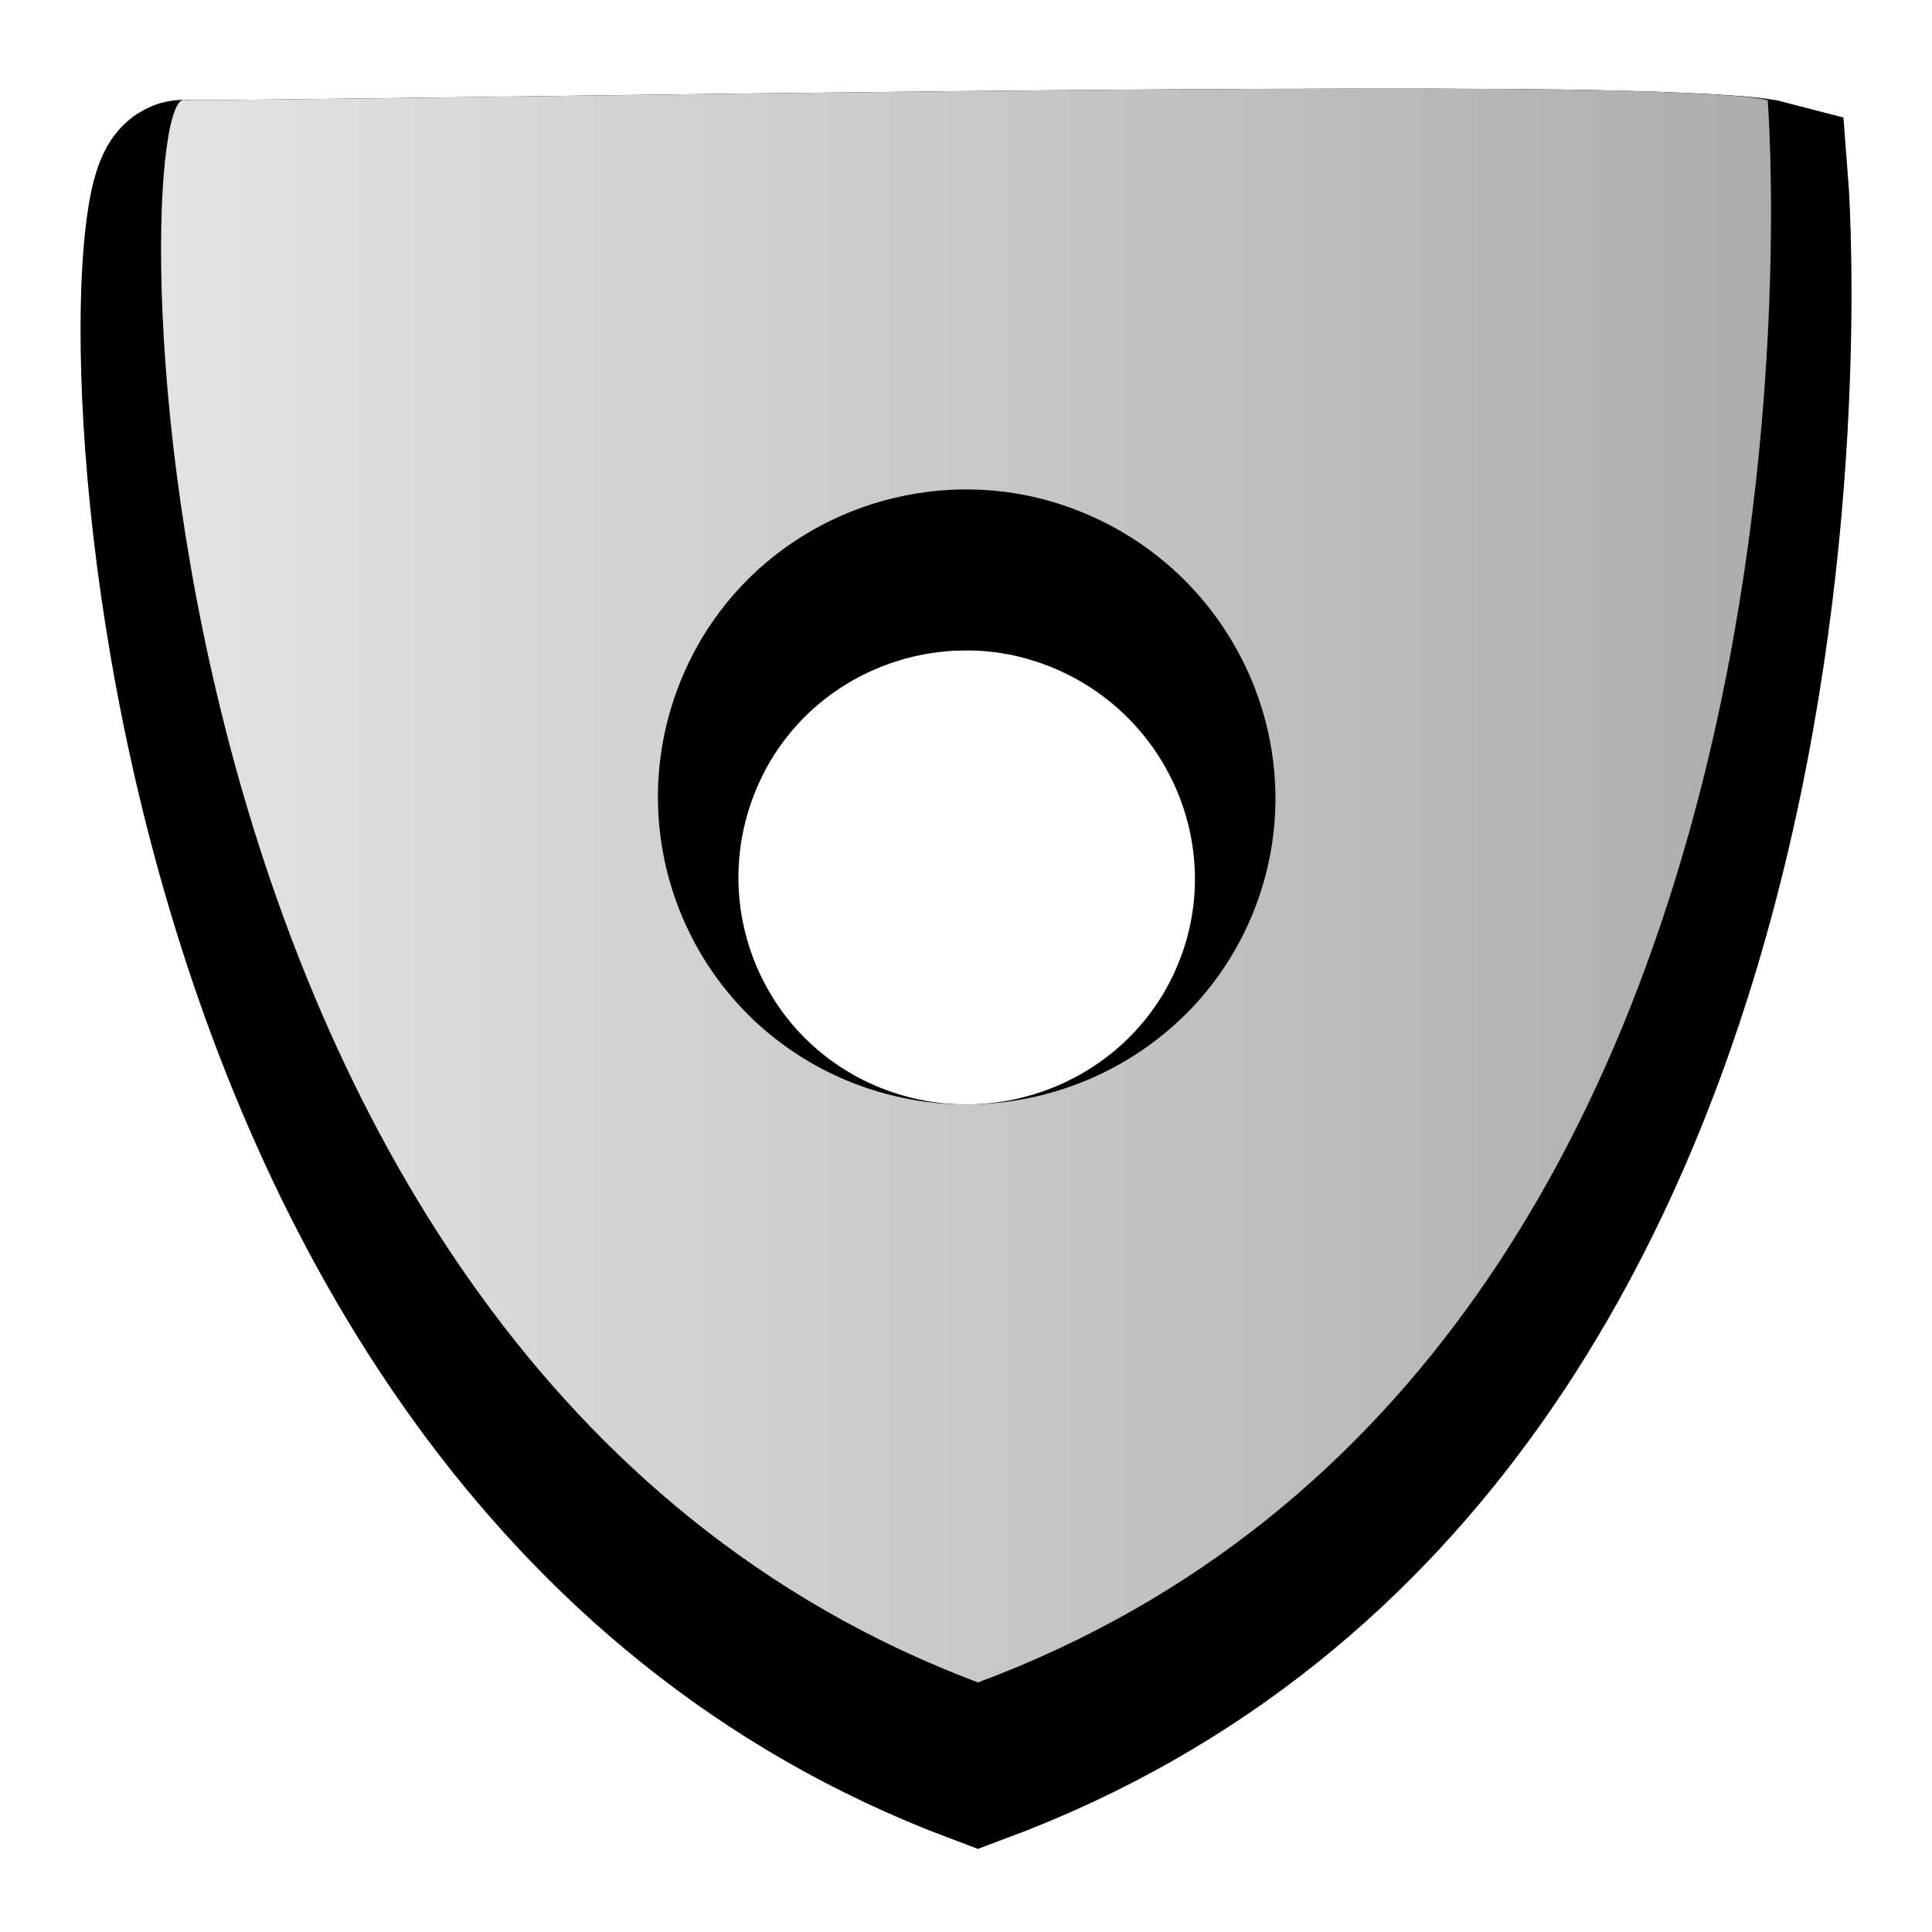
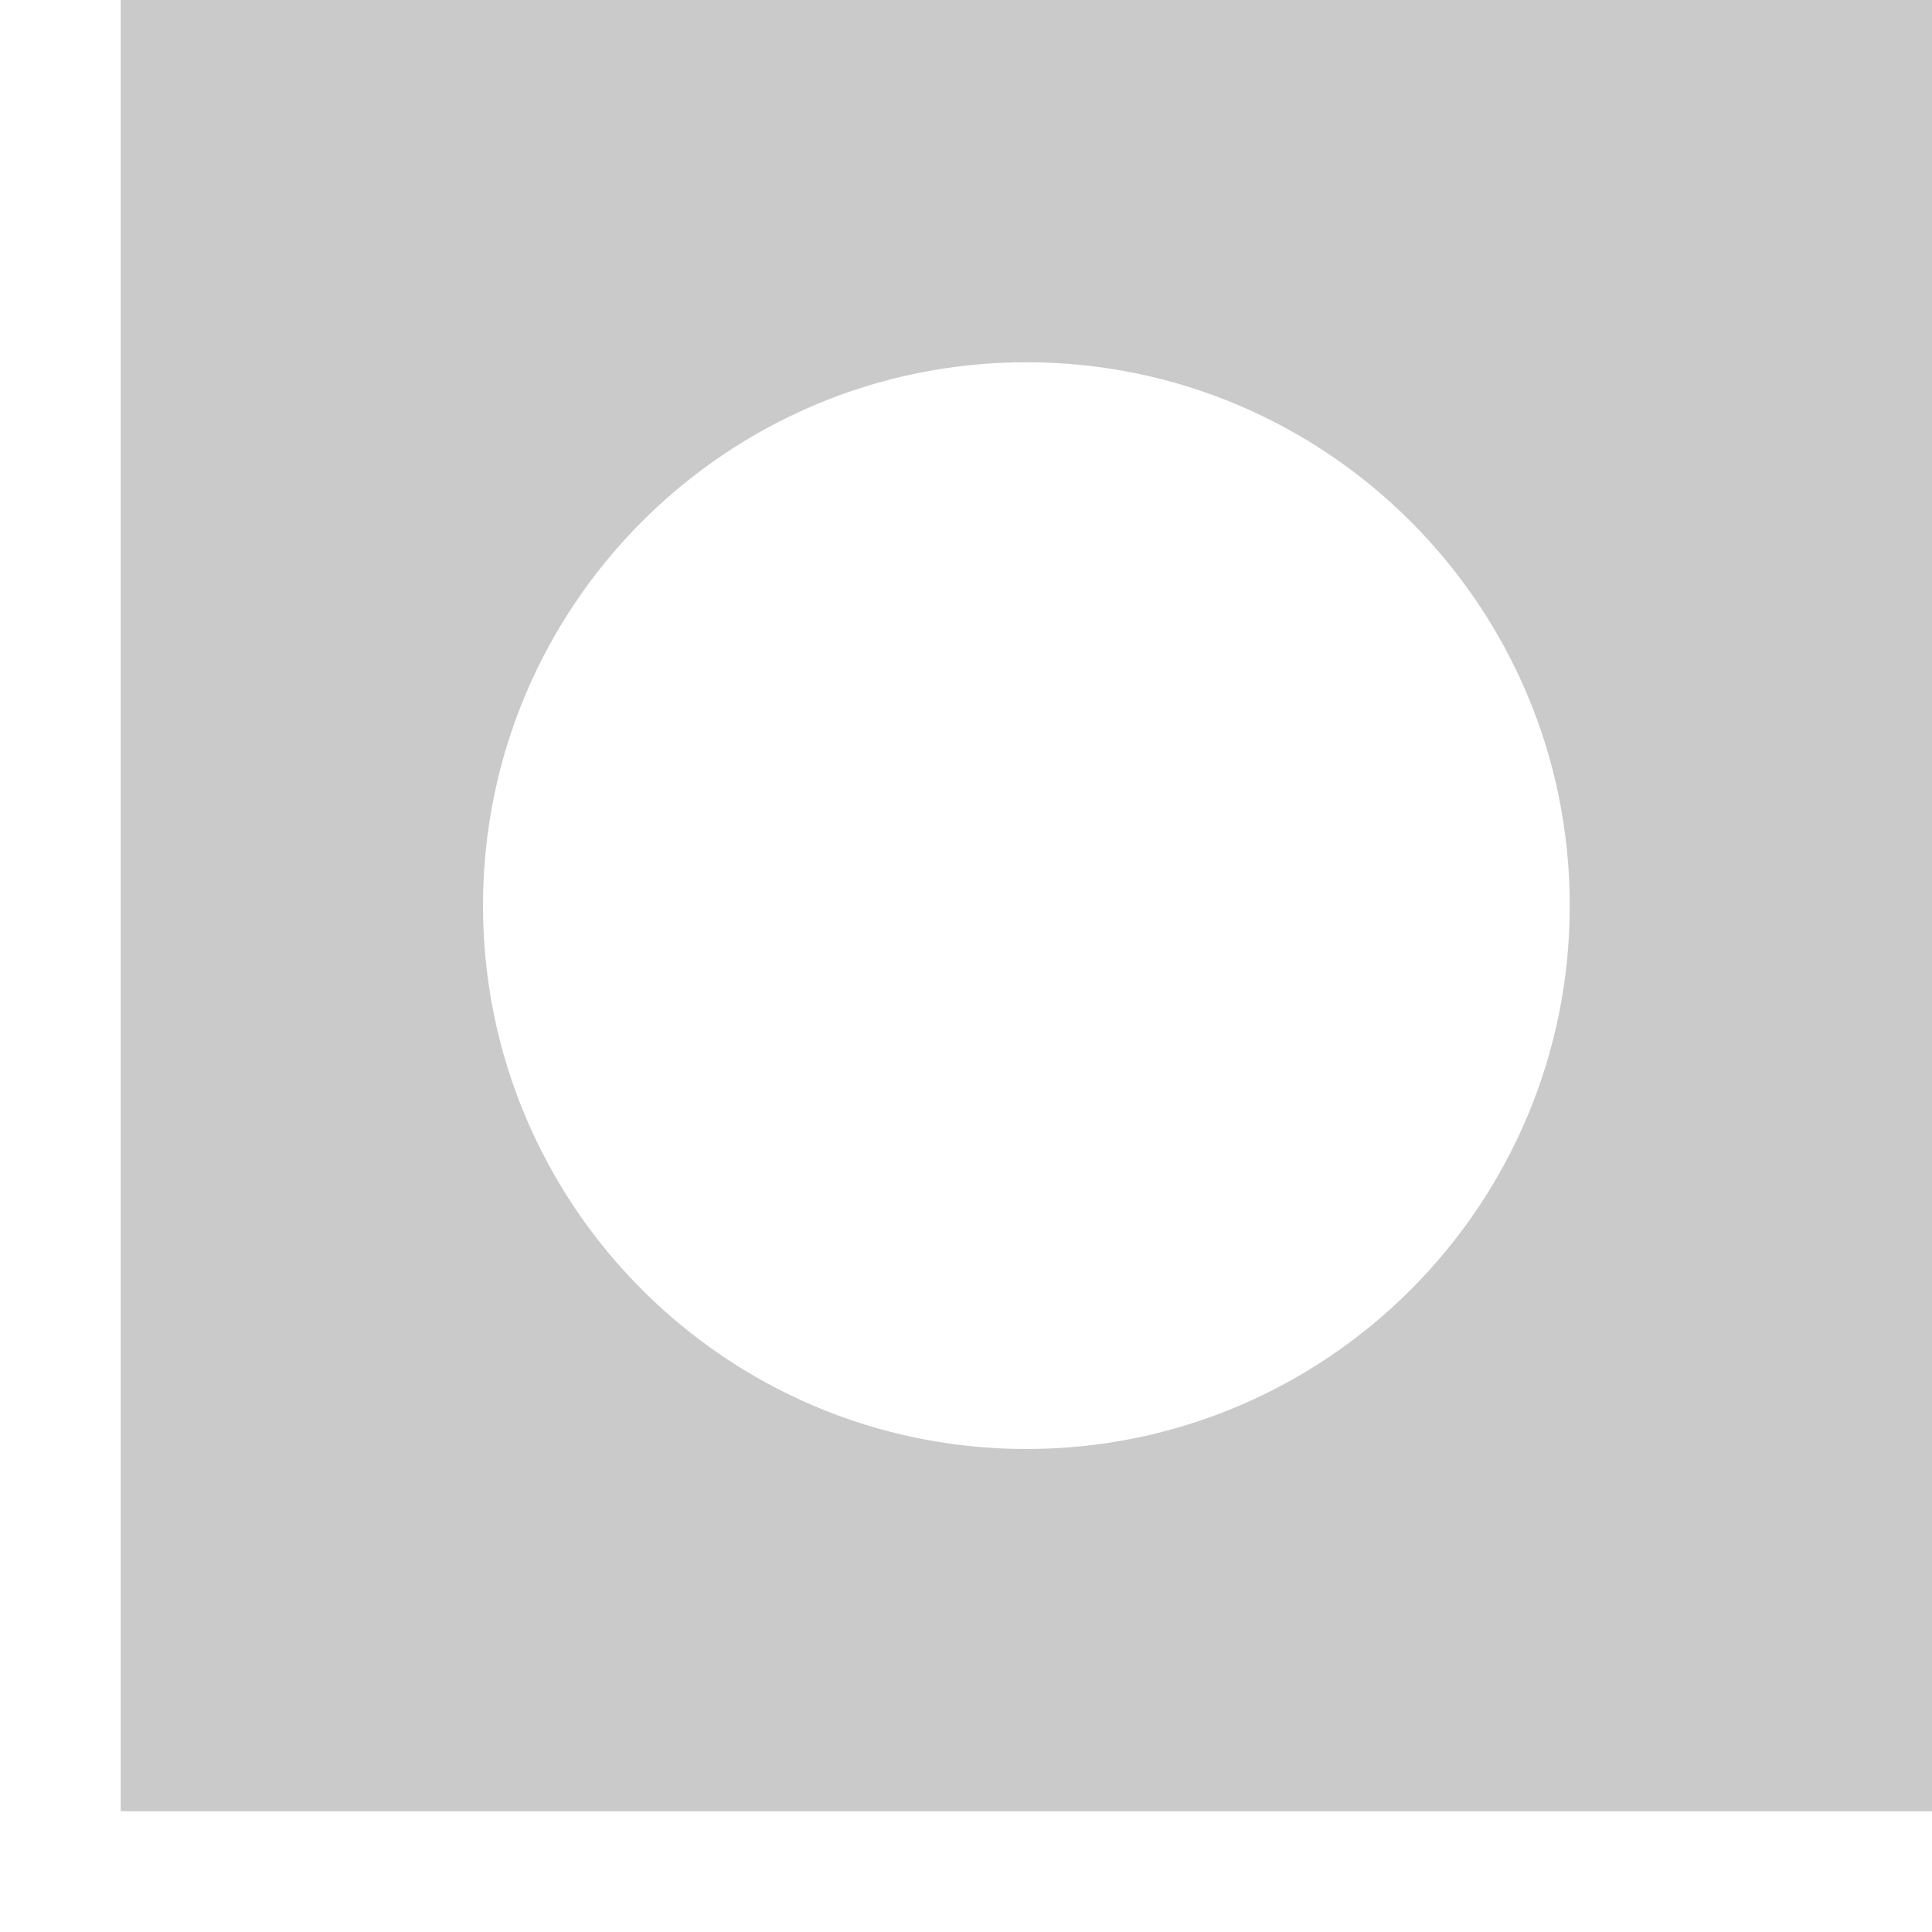
- <svg xmlns="http://www.w3.org/2000/svg" xmlns:xlink="http://www.w3.org/1999/xlink" version="1.1" width="24" height="24" id="svg6190">
-   <defs id="defs6194">
-     <linearGradient x1="169.275" y1="7.633" x2="169" y2="22.362" id="linearGradient10736" xlink:href="#linearGradient6935" gradientUnits="userSpaceOnUse" gradientTransform="matrix(0.9351301,-0.9351301,0.9351301,0.9351301,48.84188,196.8352)" />
-     <linearGradient id="linearGradient6935">
-       <stop id="stop6937" style="stop-color:#666666;stop-opacity:1" offset="0" />
-       <stop id="stop6939" style="stop-color:#1a1a1a;stop-opacity:1" offset="1" />
-     </linearGradient>
-     <linearGradient x1="169.275" y1="7.633" x2="169" y2="22.362" id="linearGradient6229" xlink:href="#linearGradient6935" gradientUnits="userSpaceOnUse" gradientTransform="matrix(0.9351301,-0.9351301,0.9351301,0.9351301,48.84188,196.8352)" />
-     <linearGradient x1="169.275" y1="7.633" x2="169" y2="22.362" id="linearGradient8068" xlink:href="#linearGradient5536" gradientUnits="userSpaceOnUse" />
-     <linearGradient id="linearGradient5536">
-       <stop id="stop5538" style="stop-color:#e6e6e6;stop-opacity:1" offset="0" />
-       <stop id="stop5540" style="stop-color:#aaaaaa;stop-opacity:1" offset="1" />
-     </linearGradient>
-     <linearGradient x1="169.275" y1="7.633" x2="169" y2="22.362" id="linearGradient8064" xlink:href="#linearGradient5536" gradientUnits="userSpaceOnUse" />
-     <linearGradient id="linearGradient6294">
-       <stop id="stop6296" style="stop-color:#e6e6e6;stop-opacity:1" offset="0" />
-       <stop id="stop6298" style="stop-color:#aaaaaa;stop-opacity:1" offset="1" />
-     </linearGradient>
-     <linearGradient x1="169.275" y1="7.633" x2="169" y2="22.362" id="linearGradient8066" xlink:href="#linearGradient5536" gradientUnits="userSpaceOnUse" />
-     <linearGradient id="linearGradient6301">
-       <stop id="stop6303" style="stop-color:#e6e6e6;stop-opacity:1" offset="0" />
-       <stop id="stop6305" style="stop-color:#aaaaaa;stop-opacity:1" offset="1" />
-     </linearGradient>
-     <linearGradient x1="169.275" y1="7.633" x2="169" y2="22.362" id="linearGradient6317" xlink:href="#linearGradient5536" gradientUnits="userSpaceOnUse" />
-     <linearGradient xlink:href="#linearGradient6935-4" id="linearGradient10465" gradientUnits="userSpaceOnUse" gradientTransform="matrix(1.28659,0,0,1.28659,2.631367,-1434.252)" x1="163.039" y1="1276.613" x2="178.208" y2="1290.18" />
-     <linearGradient id="linearGradient6935-4">
-       <stop style="stop-color:#666666;stop-opacity:1" offset="0" id="stop6937-9" />
-       <stop style="stop-color:#1a1a1a;stop-opacity:1" offset="1" id="stop6939-2" />
-     </linearGradient>
-     <linearGradient id="linearGradient5536-1">
-       <stop style="stop-color:#e6e6e6;stop-opacity:1;" offset="0" id="stop5538-8" />
-       <stop style="stop-color:#aaaaaa;stop-opacity:1;" offset="1" id="stop5540-8" />
-     </linearGradient>
-     <linearGradient xlink:href="#linearGradient6935-0" id="linearGradient10439" gradientUnits="userSpaceOnUse" gradientTransform="matrix(1.28659,0,0,1.28659,2.631367,-1434.252)" x1="162.307" y1="1300.13" x2="174.531" y2="1312.568" />
-     <linearGradient id="linearGradient6935-0">
-       <stop style="stop-color:#666666;stop-opacity:1" offset="0" id="stop6937-2" />
-       <stop style="stop-color:#1a1a1a;stop-opacity:1" offset="1" id="stop6939-23" />
-     </linearGradient>
-     <linearGradient id="linearGradient5536-4">
-       <stop style="stop-color:#e6e6e6;stop-opacity:1;" offset="0" id="stop5538-2" />
-       <stop style="stop-color:#aaaaaa;stop-opacity:1;" offset="1" id="stop5540-7" />
-     </linearGradient>
-     <linearGradient xlink:href="#linearGradient6935-3" id="linearGradient10574" gradientUnits="userSpaceOnUse" gradientTransform="matrix(1.28659,0,0,1.28659,-70.14917,-1405.304)" x1="219.036" y1="1300.413" x2="234.081" y2="1315.457" />
-     <linearGradient id="linearGradient6935-3">
-       <stop style="stop-color:#666666;stop-opacity:1" offset="0" id="stop6937-6" />
-       <stop style="stop-color:#1a1a1a;stop-opacity:1" offset="1" id="stop6939-6" />
-     </linearGradient>
-     <linearGradient xlink:href="#linearGradient5536-7" id="linearGradient8078" gradientUnits="userSpaceOnUse" gradientTransform="matrix(1.28659,0,0,1.28659,-758.5512,-397.3041)" x1="219.036" y1="1300.413" x2="234.081" y2="1315.457" />
-     <linearGradient id="linearGradient5536-7">
-       <stop style="stop-color:#e6e6e6;stop-opacity:1;" offset="0" id="stop5538-4" />
-       <stop style="stop-color:#aaaaaa;stop-opacity:1;" offset="1" id="stop5540-3" />
-     </linearGradient>
-     <linearGradient xlink:href="#linearGradient6935-1" id="linearGradient10570" gradientUnits="userSpaceOnUse" gradientTransform="matrix(1.516824,0,0,1.461653,46.66417,-3.166096)" x1="110.58" y1="209.988" x2="121.607" y2="221.469" />
-     <linearGradient id="linearGradient6935-1">
-       <stop style="stop-color:#666666;stop-opacity:1" offset="0" id="stop6937-1" />
-       <stop style="stop-color:#1a1a1a;stop-opacity:1" offset="1" id="stop6939-60" />
-     </linearGradient>
-     <linearGradient xlink:href="#linearGradient5536-9" id="linearGradient8080" gradientUnits="userSpaceOnUse" gradientTransform="matrix(1.516824,0,0,1.461653,-641.7378,1004.834)" x1="110.58" y1="209.988" x2="121.607" y2="221.469" />
-     <linearGradient id="linearGradient5536-9">
-       <stop style="stop-color:#e6e6e6;stop-opacity:1;" offset="0" id="stop5538-1" />
-       <stop style="stop-color:#aaaaaa;stop-opacity:1;" offset="1" id="stop5540-84" />
-     </linearGradient>
-     <linearGradient id="linearGradient6935-47">
-       <stop style="stop-color:#666666;stop-opacity:1" offset="0" id="stop6937-67" />
-       <stop style="stop-color:#1a1a1a;stop-opacity:1" offset="1" id="stop6939-28" />
-     </linearGradient>
-     <linearGradient xlink:href="#linearGradient5536-0" id="linearGradient8120" gradientUnits="userSpaceOnUse" gradientTransform="matrix(1.286591,0,0,1.286591,-685.7707,-426.2524)" x1="164.418" y1="1376.901" x2="177.871" y2="1389.364" />
-     <linearGradient id="linearGradient5536-0">
-       <stop style="stop-color:#e6e6e6;stop-opacity:1;" offset="0" id="stop5538-5" />
-       <stop style="stop-color:#aaaaaa;stop-opacity:1;" offset="1" id="stop5540-88" />
-     </linearGradient>
-     <linearGradient id="linearGradient6935-5">
-       <stop style="stop-color:#666666;stop-opacity:1" offset="0" id="stop6937-21" />
-       <stop style="stop-color:#1a1a1a;stop-opacity:1" offset="1" id="stop6939-8" />
-     </linearGradient>
-     <linearGradient xlink:href="#linearGradient5536-75" id="linearGradient8074" gradientUnits="userSpaceOnUse" gradientTransform="matrix(1.286591,0,0,1.286591,-758.5512,-359.6713)" x1="218.411" y1="1352.733" x2="234.384" y2="1366.968" />
-     <linearGradient id="linearGradient5536-75">
-       <stop style="stop-color:#e6e6e6;stop-opacity:1;" offset="0" id="stop5538-7" />
-       <stop style="stop-color:#aaaaaa;stop-opacity:1;" offset="1" id="stop5540-0" />
-     </linearGradient>
-     <linearGradient id="linearGradient6935-15">
-       <stop style="stop-color:#666666;stop-opacity:1" offset="0" id="stop6937-97" />
-       <stop style="stop-color:#1a1a1a;stop-opacity:1" offset="1" id="stop6939-9" />
-     </linearGradient>
-     <linearGradient xlink:href="#linearGradient5536-00" id="linearGradient8076" gradientUnits="userSpaceOnUse" gradientTransform="matrix(1.28659,0,0,1.28659,-758.5512,-359.6713)" x1="218.478" y1="1381.176" x2="233.411" y2="1394.793" />
-     <linearGradient id="linearGradient5536-00">
-       <stop style="stop-color:#e6e6e6;stop-opacity:1;" offset="0" id="stop5538-51" />
-       <stop style="stop-color:#aaaaaa;stop-opacity:1;" offset="1" id="stop5540-9" />
-     </linearGradient>
-     <linearGradient id="linearGradient6935-7">
-       <stop style="stop-color:#666666;stop-opacity:1" offset="0" id="stop6937-16" />
-       <stop style="stop-color:#1a1a1a;stop-opacity:1" offset="1" id="stop6939-3" />
-     </linearGradient>
-     <linearGradient id="linearGradient5536-94">
-       <stop style="stop-color:#e6e6e6;stop-opacity:1;" offset="0" id="stop5538-0" />
-       <stop style="stop-color:#aaaaaa;stop-opacity:1;" offset="1" id="stop5540-34" />
-     </linearGradient>
-     <linearGradient id="linearGradient6935-2">
-       <stop style="stop-color:#666666;stop-opacity:1" offset="0" id="stop6937-8" />
-       <stop style="stop-color:#1a1a1a;stop-opacity:1" offset="1" id="stop6939-21" />
-     </linearGradient>
-     <linearGradient xlink:href="#linearGradient5536-6" id="linearGradient8132" gradientUnits="userSpaceOnUse" gradientTransform="matrix(1.28659,0,0,1.28659,-685.7707,-426.2524)" x1="164.522" y1="1482.442" x2="173.591" y2="1491.817" />
-     <linearGradient id="linearGradient5536-6">
-       <stop style="stop-color:#e6e6e6;stop-opacity:1;" offset="0" id="stop5538-54" />
-       <stop style="stop-color:#aaaaaa;stop-opacity:1;" offset="1" id="stop5540-6" />
-     </linearGradient>
-     <linearGradient id="linearGradient6935-21">
-       <stop style="stop-color:#666666;stop-opacity:1" offset="0" id="stop6937-4" />
-       <stop style="stop-color:#1a1a1a;stop-opacity:1" offset="1" id="stop6939-4" />
-     </linearGradient>
-     <linearGradient id="linearGradient5536-49">
-       <stop style="stop-color:#e6e6e6;stop-opacity:1;" offset="0" id="stop5538-3" />
-       <stop style="stop-color:#aaaaaa;stop-opacity:1;" offset="1" id="stop5540-2" />
-     </linearGradient>
-     <linearGradient id="linearGradient5536-06">
-       <stop style="stop-color:#e6e6e6;stop-opacity:1;" offset="0" id="stop5538-26" />
-       <stop style="stop-color:#aaaaaa;stop-opacity:1;" offset="1" id="stop5540-74" />
-     </linearGradient>
-     <linearGradient id="linearGradient6327">
-       <stop style="stop-color:#e6e6e6;stop-opacity:1;" offset="0" id="stop6329" />
-       <stop style="stop-color:#aaaaaa;stop-opacity:1;" offset="1" id="stop6331" />
-     </linearGradient>
-     <linearGradient id="linearGradient6935-50">
-       <stop style="stop-color:#666666;stop-opacity:1" offset="0" id="stop6937-0" />
-       <stop style="stop-color:#1a1a1a;stop-opacity:1" offset="1" id="stop6939-0" />
-     </linearGradient>
-     <linearGradient xlink:href="#linearGradient5536-16" id="linearGradient8089" gradientUnits="userSpaceOnUse" gradientTransform="matrix(1.28659,0,0,1.28659,-758.5512,-368.7689)" x1="219.302" y1="1486.967" x2="234.081" y2="1501.993" />
-     <linearGradient id="linearGradient5536-16">
-       <stop style="stop-color:#e6e6e6;stop-opacity:1;" offset="0" id="stop5538-24" />
-       <stop style="stop-color:#aaaaaa;stop-opacity:1;" offset="1" id="stop5540-1" />
-     </linearGradient>
-     <linearGradient id="linearGradient6935-55">
-       <stop style="stop-color:#666666;stop-opacity:1" offset="0" id="stop6937-5" />
-       <stop style="stop-color:#1a1a1a;stop-opacity:1" offset="1" id="stop6939-81" />
-     </linearGradient>
-     <linearGradient xlink:href="#linearGradient5536-04" id="linearGradient8102" gradientUnits="userSpaceOnUse" gradientTransform="matrix(1.28659,0,0,1.28659,-758.5512,-368.7689)" x1="219.661" y1="1511.98" x2="233.474" y2="1526.105" />
-     <linearGradient id="linearGradient5536-04">
-       <stop style="stop-color:#e6e6e6;stop-opacity:1;" offset="0" id="stop5538-74" />
-       <stop style="stop-color:#aaaaaa;stop-opacity:1;" offset="1" id="stop5540-5" />
-     </linearGradient>
-     <linearGradient y2="1526.105" x2="233.474" y1="1511.98" x1="219.661" gradientTransform="matrix(1.28659,0,0,1.28659,-758.5512,-368.7689)" gradientUnits="userSpaceOnUse" id="linearGradient6797" xlink:href="#linearGradient5536-04" />
-     <linearGradient id="linearGradient6935-6">
-       <stop style="stop-color:#666666;stop-opacity:1" offset="0" id="stop6937-57" />
-       <stop style="stop-color:#1a1a1a;stop-opacity:1" offset="1" id="stop6939-03" />
-     </linearGradient>
-     <linearGradient id="linearGradient5536-45">
-       <stop style="stop-color:#e6e6e6;stop-opacity:1;" offset="0" id="stop5538-6" />
-       <stop style="stop-color:#aaaaaa;stop-opacity:1;" offset="1" id="stop5540-4" />
-     </linearGradient>
-     <linearGradient id="linearGradient6935-41">
-       <stop style="stop-color:#666666;stop-opacity:1" offset="0" id="stop6937-88" />
-       <stop style="stop-color:#1a1a1a;stop-opacity:1" offset="1" id="stop6939-5" />
-     </linearGradient>
-     <linearGradient xlink:href="#linearGradient5536-048" id="linearGradient8070" gradientUnits="userSpaceOnUse" gradientTransform="matrix(1.28659,0,0,1.28659,-745.1559,1039.54)" x1="207.531" y1="497.062" x2="223.331" y2="511.406" />
-     <linearGradient id="linearGradient5536-048">
-       <stop style="stop-color:#e6e6e6;stop-opacity:1;" offset="0" id="stop5538-14" />
-       <stop style="stop-color:#aaaaaa;stop-opacity:1;" offset="1" id="stop5540-71" />
-     </linearGradient>
-     <linearGradient id="linearGradient6935-8">
-       <stop style="stop-color:#666666;stop-opacity:1" offset="0" id="stop6937-54" />
-       <stop style="stop-color:#1a1a1a;stop-opacity:1" offset="1" id="stop6939-66" />
-     </linearGradient>
-     <linearGradient xlink:href="#linearGradient5536-18" id="linearGradient8134" gradientUnits="userSpaceOnUse" gradientTransform="matrix(1.28659,0,0,1.28659,-745.5878,1039.54)" x1="213.305" y1="528.903" x2="218.048" y2="533.646" />
-     <linearGradient id="linearGradient5536-18">
-       <stop style="stop-color:#e6e6e6;stop-opacity:1;" offset="0" id="stop5538-46" />
-       <stop style="stop-color:#aaaaaa;stop-opacity:1;" offset="1" id="stop5540-70" />
-     </linearGradient>
-     <linearGradient id="linearGradient8666">
-       <stop style="stop-color:#4d4d4d;stop-opacity:1" offset="0" id="stop8668" />
-       <stop style="stop-color:#f2f2f2;stop-opacity:1" offset="1" id="stop8670" />
-     </linearGradient>
-     <linearGradient id="linearGradient8666-1">
-       <stop style="stop-color:#4d4d4d;stop-opacity:1" offset="0" id="stop8668-6" />
-       <stop style="stop-color:#f2f2f2;stop-opacity:1" offset="1" id="stop8670-2" />
-     </linearGradient>
-     <linearGradient id="linearGradient6935-60">
-       <stop style="stop-color:#666666;stop-opacity:1" offset="0" id="stop6937-7" />
-       <stop style="stop-color:#1a1a1a;stop-opacity:1" offset="1" id="stop6939-55" />
-     </linearGradient>
-     <linearGradient xlink:href="#linearGradient5536-46" id="linearGradient8072" gradientUnits="userSpaceOnUse" gradientTransform="matrix(1.28659,0,0,1.28659,-685.7707,-426.2524)" x1="162.401" y1="1715.821" x2="177.309" y2="1731.112" />
-     <linearGradient id="linearGradient5536-46">
-       <stop style="stop-color:#e6e6e6;stop-opacity:1;" offset="0" id="stop5538-543" />
-       <stop style="stop-color:#aaaaaa;stop-opacity:1;" offset="1" id="stop5540-80" />
-     </linearGradient>
-     <linearGradient id="linearGradient6935-8-2">
-       <stop style="stop-color:#666666;stop-opacity:1" offset="0" id="stop6937-6-9" />
-       <stop style="stop-color:#1a1a1a;stop-opacity:1" offset="1" id="stop6939-9-4" />
-     </linearGradient>
-     <linearGradient y2="623.306" x2="143.471" y1="616.297" x1="133.476" gradientUnits="userSpaceOnUse" id="linearGradient7256" xlink:href="#linearGradient5536-6-1" />
-     <linearGradient id="linearGradient5536-6-1">
-       <stop style="stop-color:#e6e6e6;stop-opacity:1;" offset="0" id="stop5538-6-0" />
-       <stop style="stop-color:#aaaaaa;stop-opacity:1;" offset="1" id="stop5540-2-4" />
-     </linearGradient>
-     <linearGradient id="linearGradient8033">
-       <stop style="stop-color:#e6e6e6;stop-opacity:1;" offset="0" id="stop8035" />
-       <stop style="stop-color:#aaaaaa;stop-opacity:1;" offset="1" id="stop8037" />
-     </linearGradient>
-     <linearGradient id="linearGradient8040">
-       <stop style="stop-color:#e6e6e6;stop-opacity:1;" offset="0" id="stop8042" />
-       <stop style="stop-color:#aaaaaa;stop-opacity:1;" offset="1" id="stop8044" />
-     </linearGradient>
-     <linearGradient id="linearGradient8047">
-       <stop style="stop-color:#e6e6e6;stop-opacity:1;" offset="0" id="stop8049" />
-       <stop style="stop-color:#aaaaaa;stop-opacity:1;" offset="1" id="stop8051" />
-     </linearGradient>
-     <linearGradient id="linearGradient8054">
-       <stop style="stop-color:#e6e6e6;stop-opacity:1;" offset="0" id="stop8056" />
-       <stop style="stop-color:#aaaaaa;stop-opacity:1;" offset="1" id="stop8058" />
-     </linearGradient>
-     <linearGradient id="linearGradient8061">
-       <stop style="stop-color:#e6e6e6;stop-opacity:1;" offset="0" id="stop8063" />
-       <stop style="stop-color:#aaaaaa;stop-opacity:1;" offset="1" id="stop8065" />
-     </linearGradient>
-     <linearGradient id="linearGradient8068-6">
-       <stop style="stop-color:#e6e6e6;stop-opacity:1;" offset="0" id="stop8070" />
-       <stop style="stop-color:#aaaaaa;stop-opacity:1;" offset="1" id="stop8072" />
-     </linearGradient>
-     <linearGradient id="linearGradient8075">
-       <stop style="stop-color:#e6e6e6;stop-opacity:1;" offset="0" id="stop8077" />
-       <stop style="stop-color:#aaaaaa;stop-opacity:1;" offset="1" id="stop8079" />
-     </linearGradient>
-     <linearGradient id="linearGradient8082">
-       <stop style="stop-color:#e6e6e6;stop-opacity:1;" offset="0" id="stop8084" />
-       <stop style="stop-color:#aaaaaa;stop-opacity:1;" offset="1" id="stop8086" />
-     </linearGradient>
-     <linearGradient id="linearGradient8089-6">
-       <stop style="stop-color:#e6e6e6;stop-opacity:1;" offset="0" id="stop8091" />
-       <stop style="stop-color:#aaaaaa;stop-opacity:1;" offset="1" id="stop8093" />
-     </linearGradient>
-     <linearGradient y2="623.306" x2="143.471" y1="616.297" x1="133.476" gradientUnits="userSpaceOnUse" id="linearGradient8117" xlink:href="#linearGradient5536-6-1" />
-     <linearGradient id="linearGradient6935-05">
-       <stop style="stop-color:#666666;stop-opacity:1" offset="0" id="stop6937-00" />
-       <stop style="stop-color:#1a1a1a;stop-opacity:1" offset="1" id="stop6939-1" />
-     </linearGradient>
-     <linearGradient xlink:href="#linearGradient5536-67" id="linearGradient8128" gradientUnits="userSpaceOnUse" gradientTransform="matrix(0.8450207,0,0,0.8450207,-545.5726,1321.472)" x1="85.381" y1="627.678" x2="101.473" y2="643.771" />
-     <linearGradient id="linearGradient5536-67">
-       <stop style="stop-color:#e6e6e6;stop-opacity:1;" offset="0" id="stop5538-29" />
-       <stop style="stop-color:#aaaaaa;stop-opacity:1;" offset="1" id="stop5540-66" />
-     </linearGradient>
-     <linearGradient id="linearGradient6935-66">
-       <stop style="stop-color:#666666;stop-opacity:1" offset="0" id="stop6937-41" />
-       <stop style="stop-color:#1a1a1a;stop-opacity:1" offset="1" id="stop6939-30" />
-     </linearGradient>
-     <linearGradient xlink:href="#linearGradient5536-14" id="linearGradient8082-9" gradientUnits="userSpaceOnUse" gradientTransform="matrix(1.286591,0,0,1.286591,-685.7707,-428.9817)" x1="162.179" y1="1798.113" x2="177.125" y2="1813.06" />
-     <linearGradient id="linearGradient5536-14">
-       <stop style="stop-color:#e6e6e6;stop-opacity:1;" offset="0" id="stop5538-59" />
-       <stop style="stop-color:#aaaaaa;stop-opacity:1;" offset="1" id="stop5540-69" />
-     </linearGradient>
-     <linearGradient id="linearGradient6935-82">
-       <stop style="stop-color:#666666;stop-opacity:1" offset="0" id="stop6937-01" />
-       <stop style="stop-color:#1a1a1a;stop-opacity:1" offset="1" id="stop6939-667" />
-     </linearGradient>
-     <linearGradient xlink:href="#linearGradient5536-63" id="linearGradient8085" gradientUnits="userSpaceOnUse" x1="141.209" y1="660.076" x2="153.033" y2="671.9" />
-     <linearGradient id="linearGradient5536-63">
-       <stop style="stop-color:#e6e6e6;stop-opacity:1;" offset="0" id="stop5538-79" />
-       <stop style="stop-color:#aaaaaa;stop-opacity:1;" offset="1" id="stop5540-53" />
-     </linearGradient>
-     <linearGradient id="linearGradient6935-89">
-       <stop style="stop-color:#666666;stop-opacity:1" offset="0" id="stop6937-545" />
-       <stop style="stop-color:#1a1a1a;stop-opacity:1" offset="1" id="stop6939-13" />
-     </linearGradient>
-     <linearGradient id="linearGradient6935-14">
-       <stop style="stop-color:#666666;stop-opacity:1" offset="0" id="stop6937-61" />
-       <stop style="stop-color:#1a1a1a;stop-opacity:1" offset="1" id="stop6939-39" />
-     </linearGradient>
-     <linearGradient xlink:href="#linearGradient5536-5" id="linearGradient8122" gradientUnits="userSpaceOnUse" gradientTransform="matrix(1.28659,0,0,1.28659,-685.7707,-426.2524)" x1="165.088" y1="1876.753" x2="178.625" y2="1889.613" />
-     <linearGradient id="linearGradient5536-5">
-       <stop style="stop-color:#e6e6e6;stop-opacity:1;" offset="0" id="stop5538-9" />
-       <stop style="stop-color:#aaaaaa;stop-opacity:1;" offset="1" id="stop5540-81" />
-     </linearGradient>
-     <linearGradient id="linearGradient6935-65">
-       <stop style="stop-color:#666666;stop-opacity:1" offset="0" id="stop6937-015" />
-       <stop style="stop-color:#1a1a1a;stop-opacity:1" offset="1" id="stop6939-96" />
-     </linearGradient>
-     <linearGradient xlink:href="#linearGradient5536-09" id="linearGradient8124" gradientUnits="userSpaceOnUse" gradientTransform="matrix(1.28659,0,0,1.28659,-685.7707,-426.2524)" x1="162.41" y1="1901.972" x2="175.641" y2="1915.098" />
-     <linearGradient id="linearGradient5536-09">
-       <stop style="stop-color:#e6e6e6;stop-opacity:1;" offset="0" id="stop5538-55" />
-       <stop style="stop-color:#aaaaaa;stop-opacity:1;" offset="1" id="stop5540-41" />
-     </linearGradient>
-     <linearGradient id="linearGradient6935-69">
-       <stop style="stop-color:#666666;stop-opacity:1" offset="0" id="stop6937-22" />
-       <stop style="stop-color:#1a1a1a;stop-opacity:1" offset="1" id="stop6939-7" />
-     </linearGradient>
-     <linearGradient id="linearGradient9010">
-       <stop style="stop-color:#666666;stop-opacity:1" offset="0" id="stop9012" />
-       <stop style="stop-color:#1a1a1a;stop-opacity:1" offset="1" id="stop9014" />
-     </linearGradient>
-     <linearGradient xlink:href="#linearGradient5536-68" id="linearGradient8108" gradientUnits="userSpaceOnUse" x1="145.261" y1="761.071" x2="153.688" y2="770.124" />
-     <linearGradient id="linearGradient5536-68">
-       <stop style="stop-color:#e6e6e6;stop-opacity:1;" offset="0" id="stop5538-73" />
-       <stop style="stop-color:#aaaaaa;stop-opacity:1;" offset="1" id="stop5540-85" />
-     </linearGradient>
-     <linearGradient id="linearGradient9095">
-       <stop style="stop-color:#e6e6e6;stop-opacity:1;" offset="0" id="stop9097" />
-       <stop style="stop-color:#aaaaaa;stop-opacity:1;" offset="1" id="stop9099" />
-     </linearGradient>
-     <linearGradient id="linearGradient9102">
-       <stop style="stop-color:#e6e6e6;stop-opacity:1;" offset="0" id="stop9104" />
-       <stop style="stop-color:#aaaaaa;stop-opacity:1;" offset="1" id="stop9106" />
-     </linearGradient>
-     <linearGradient y2="770.124" x2="153.688" y1="761.071" x1="145.261" gradientUnits="userSpaceOnUse" id="linearGradient9119" xlink:href="#linearGradient5536-68" />
-     <linearGradient id="linearGradient6935-9">
-       <stop style="stop-color:#666666;stop-opacity:1" offset="0" id="stop6937-84" />
-       <stop style="stop-color:#1a1a1a;stop-opacity:1" offset="1" id="stop6939-47" />
-     </linearGradient>
-     <linearGradient xlink:href="#linearGradient5536-2" id="linearGradient8098" gradientUnits="userSpaceOnUse" gradientTransform="matrix(1.28659,0,0,1.28659,-685.7707,-427.8606)" x1="162.605" y1="1951.825" x2="176.733" y2="1966.365" />
-     <linearGradient id="linearGradient5536-2">
-       <stop style="stop-color:#e6e6e6;stop-opacity:1;" offset="0" id="stop5538-85" />
-       <stop style="stop-color:#aaaaaa;stop-opacity:1;" offset="1" id="stop5540-00" />
-     </linearGradient>
-     <linearGradient id="linearGradient6935-75">
-       <stop style="stop-color:#666666;stop-opacity:1" offset="0" id="stop6937-93" />
-       <stop style="stop-color:#1a1a1a;stop-opacity:1" offset="1" id="stop6939-70" />
-     </linearGradient>
-     <linearGradient xlink:href="#linearGradient5536-93" id="linearGradient8062" gradientUnits="userSpaceOnUse" gradientTransform="matrix(1.28659,0,0,1.28659,-685.7707,-426.2524)" x1="163.156" y1="1976.5" x2="173.594" y2="1989.438" />
-     <linearGradient id="linearGradient5536-93">
-       <stop style="stop-color:#e6e6e6;stop-opacity:1;" offset="0" id="stop5538-62" />
-       <stop style="stop-color:#aaaaaa;stop-opacity:1;" offset="1" id="stop5540-15" />
-     </linearGradient>
-     <linearGradient id="linearGradient5536-08">
-       <stop style="stop-color:#e6e6e6;stop-opacity:1;" offset="0" id="stop5538-92" />
-       <stop style="stop-color:#aaaaaa;stop-opacity:1;" offset="1" id="stop5540-82" />
-     </linearGradient>
-     <linearGradient id="linearGradient6935-7-2">
-       <stop style="stop-color:#666666;stop-opacity:1" offset="0" id="stop6937-8-2" />
-       <stop style="stop-color:#1a1a1a;stop-opacity:1" offset="1" id="stop6939-0-2" />
-     </linearGradient>
-     <linearGradient id="linearGradient6935-7-6">
-       <stop style="stop-color:#666666;stop-opacity:1" offset="0" id="stop6937-8-0" />
-       <stop style="stop-color:#1a1a1a;stop-opacity:1" offset="1" id="stop6939-0-9" />
-     </linearGradient>
-     <linearGradient id="linearGradient5536-08-5">
-       <stop style="stop-color:#e6e6e6;stop-opacity:1;" offset="0" id="stop5538-92-8" />
-       <stop style="stop-color:#aaaaaa;stop-opacity:1;" offset="1" id="stop5540-82-4" />
-     </linearGradient>
-     <linearGradient id="linearGradient5536-08-1">
-       <stop style="stop-color:#e6e6e6;stop-opacity:1;" offset="0" id="stop5538-92-86" />
-       <stop style="stop-color:#aaaaaa;stop-opacity:1;" offset="1" id="stop5540-82-1" />
-     </linearGradient>
-     <linearGradient id="linearGradient5536-08-8">
-       <stop style="stop-color:#e6e6e6;stop-opacity:1;" offset="0" id="stop5538-92-1" />
-       <stop style="stop-color:#aaaaaa;stop-opacity:1;" offset="1" id="stop5540-82-0" />
-     </linearGradient>
-     <linearGradient id="linearGradient6935-7-5">
-       <stop style="stop-color:#666666;stop-opacity:1" offset="0" id="stop6937-8-26" />
-       <stop style="stop-color:#1a1a1a;stop-opacity:1" offset="1" id="stop6939-0-3" />
-     </linearGradient>
-     <linearGradient id="linearGradient6935-7-3">
-       <stop style="stop-color:#666666;stop-opacity:1" offset="0" id="stop6937-8-7" />
-       <stop style="stop-color:#1a1a1a;stop-opacity:1" offset="1" id="stop6939-0-8" />
-     </linearGradient>
-     <linearGradient id="linearGradient5536-08-19">
-       <stop style="stop-color:#e6e6e6;stop-opacity:1;" offset="0" id="stop5538-92-9" />
-       <stop style="stop-color:#aaaaaa;stop-opacity:1;" offset="1" id="stop5540-82-7" />
-     </linearGradient>
-     <linearGradient id="linearGradient5536-08-55">
-       <stop style="stop-color:#e6e6e6;stop-opacity:1;" offset="0" id="stop5538-92-2" />
-       <stop style="stop-color:#aaaaaa;stop-opacity:1;" offset="1" id="stop5540-82-8" />
-     </linearGradient>
-     <linearGradient id="linearGradient6935-7-9">
-       <stop style="stop-color:#666666;stop-opacity:1" offset="0" id="stop6937-8-6" />
-       <stop style="stop-color:#1a1a1a;stop-opacity:1" offset="1" id="stop6939-0-4" />
-     </linearGradient>
-     <linearGradient id="linearGradient5536-08-2">
-       <stop style="stop-color:#e6e6e6;stop-opacity:1;" offset="0" id="stop5538-92-5" />
-       <stop style="stop-color:#aaaaaa;stop-opacity:1;" offset="1" id="stop5540-82-10" />
-     </linearGradient>
-     <linearGradient id="linearGradient6935-7-94">
-       <stop style="stop-color:#666666;stop-opacity:1" offset="0" id="stop6937-8-08" />
-       <stop style="stop-color:#1a1a1a;stop-opacity:1" offset="1" id="stop6939-0-84" />
-     </linearGradient>
-     <linearGradient id="linearGradient6935-7-8">
-       <stop style="stop-color:#666666;stop-opacity:1" offset="0" id="stop6937-8-9" />
-       <stop style="stop-color:#1a1a1a;stop-opacity:1" offset="1" id="stop6939-0-6" />
-     </linearGradient>
-     <linearGradient id="linearGradient5536-08-4">
-       <stop style="stop-color:#e6e6e6;stop-opacity:1;" offset="0" id="stop5538-92-4" />
-       <stop style="stop-color:#aaaaaa;stop-opacity:1;" offset="1" id="stop5540-82-2" />
-     </linearGradient>
-     <linearGradient id="linearGradient5536-08-7">
-       <stop style="stop-color:#e6e6e6;stop-opacity:1;" offset="0" id="stop5538-92-7" />
-       <stop style="stop-color:#aaaaaa;stop-opacity:1;" offset="1" id="stop5540-82-9" />
-     </linearGradient>
-     <linearGradient id="linearGradient6935-7-7">
-       <stop style="stop-color:#666666;stop-opacity:1" offset="0" id="stop6937-8-8" />
-       <stop style="stop-color:#1a1a1a;stop-opacity:1" offset="1" id="stop6939-0-86" />
-     </linearGradient>
-     <linearGradient id="linearGradient6935-76">
-       <stop style="stop-color:#666666;stop-opacity:1" offset="0" id="stop6937-414" />
-       <stop style="stop-color:#1a1a1a;stop-opacity:1" offset="1" id="stop6939-390" />
-     </linearGradient>
-     <linearGradient id="linearGradient5536-08-553">
-       <stop style="stop-color:#e6e6e6;stop-opacity:1;" offset="0" id="stop5538-92-867" />
-       <stop style="stop-color:#aaaaaa;stop-opacity:1;" offset="1" id="stop5540-82-86" />
-     </linearGradient>
-     <linearGradient id="linearGradient6935-7-74">
-       <stop style="stop-color:#666666;stop-opacity:1" offset="0" id="stop6937-8-5" />
-       <stop style="stop-color:#1a1a1a;stop-opacity:1" offset="1" id="stop6939-0-7" />
-     </linearGradient>
-     <linearGradient xlink:href="#linearGradient5536-08-191" id="linearGradient6887-2" gradientUnits="userSpaceOnUse" gradientTransform="matrix(1.530037,0,0,1.530037,-2826.184,-1343.544)" x1="1852.111" y1="885.065" x2="1856.198" y2="889.151" />
-     <linearGradient id="linearGradient5536-08-191">
-       <stop style="stop-color:#e6e6e6;stop-opacity:1;" offset="0" id="stop5538-92-3" />
-       <stop style="stop-color:#aaaaaa;stop-opacity:1;" offset="1" id="stop5540-82-80" />
-     </linearGradient>
-     <linearGradient id="linearGradient6935-7-1">
-       <stop style="stop-color:#666666;stop-opacity:1" offset="0" id="stop6937-8-73" />
-       <stop style="stop-color:#1a1a1a;stop-opacity:1" offset="1" id="stop6939-0-5" />
-     </linearGradient>
-     <linearGradient id="linearGradient5536-08-3">
-       <stop style="stop-color:#e6e6e6;stop-opacity:1;" offset="0" id="stop5538-92-37" />
-       <stop style="stop-color:#aaaaaa;stop-opacity:1;" offset="1" id="stop5540-82-00" />
-     </linearGradient>
-     <linearGradient id="linearGradient6935-7-0">
-       <stop style="stop-color:#666666;stop-opacity:1" offset="0" id="stop6937-8-86" />
-       <stop style="stop-color:#1a1a1a;stop-opacity:1" offset="1" id="stop6939-0-0" />
-     </linearGradient>
-     <linearGradient id="linearGradient5536-08-9">
-       <stop style="stop-color:#e6e6e6;stop-opacity:1;" offset="0" id="stop5538-92-57" />
-       <stop style="stop-color:#aaaaaa;stop-opacity:1;" offset="1" id="stop5540-82-3" />
-     </linearGradient>
-     <linearGradient id="linearGradient6935-7-06">
-       <stop style="stop-color:#666666;stop-opacity:1" offset="0" id="stop6937-8-69" />
-       <stop style="stop-color:#1a1a1a;stop-opacity:1" offset="1" id="stop6939-0-70" />
-     </linearGradient>
-     <linearGradient id="linearGradient5536-99">
-       <stop style="stop-color:#e6e6e6;stop-opacity:1;" offset="0" id="stop5538-742" />
-       <stop style="stop-color:#aaaaaa;stop-opacity:1;" offset="1" id="stop5540-29" />
-     </linearGradient>
-     <linearGradient id="linearGradient6935-24">
-       <stop style="stop-color:#666666;stop-opacity:1" offset="0" id="stop6937-95" />
-       <stop style="stop-color:#1a1a1a;stop-opacity:1" offset="1" id="stop6939-12" />
-     </linearGradient>
-     <linearGradient id="linearGradient5536-092">
-       <stop style="stop-color:#e6e6e6;stop-opacity:1;" offset="0" id="stop5538-09" />
-       <stop style="stop-color:#aaaaaa;stop-opacity:1;" offset="1" id="stop5540-39" />
-     </linearGradient>
-     <linearGradient id="linearGradient6935-249">
-       <stop style="stop-color:#666666;stop-opacity:1" offset="0" id="stop6937-76" />
-       <stop style="stop-color:#1a1a1a;stop-opacity:1" offset="1" id="stop6939-54" />
-     </linearGradient>
-     <linearGradient id="linearGradient6935-756">
-       <stop style="stop-color:#666666;stop-opacity:1" offset="0" id="stop6937-66" />
-       <stop style="stop-color:#1a1a1a;stop-opacity:1" offset="1" id="stop6939-32" />
-     </linearGradient>
-     <linearGradient xlink:href="#linearGradient5536-8" id="linearGradient6760" x1="-670.833" y1="1387.734" x2="-651.083" y2="1387.734" gradientUnits="userSpaceOnUse" />
-     <linearGradient id="linearGradient5536-8">
-       <stop style="stop-color:#e6e6e6;stop-opacity:1;" offset="0" id="stop5538-732" />
-       <stop style="stop-color:#aaaaaa;stop-opacity:1;" offset="1" id="stop5540-12" />
-     </linearGradient>
-     <linearGradient id="linearGradient12214">
-       <stop style="stop-color:#e6e6e6;stop-opacity:1;" offset="0" id="stop12216" />
-       <stop style="stop-color:#aaaaaa;stop-opacity:1;" offset="1" id="stop12218" />
-     </linearGradient>
-     <linearGradient id="linearGradient10489">
-       <stop style="stop-color:#e6e6e6;stop-opacity:1;" offset="0" id="stop10491" />
-       <stop style="stop-color:#aaaaaa;stop-opacity:1;" offset="1" id="stop10493" />
-     </linearGradient>
-     <linearGradient id="linearGradient10496">
-       <stop style="stop-color:#e6e6e6;stop-opacity:1;" offset="0" id="stop10498" />
-       <stop style="stop-color:#aaaaaa;stop-opacity:1;" offset="1" id="stop10500" />
-     </linearGradient>
-     <linearGradient xlink:href="#linearGradient6935-9-9" id="linearGradient5208-5" gradientUnits="userSpaceOnUse" gradientTransform="matrix(-0.5120305,1.270166,-1.270031,-0.5120846,2390.855,720.0687)" x1="162.179" y1="1798.113" x2="177.125" y2="1813.06" />
-     <linearGradient id="linearGradient6935-9-9">
-       <stop style="stop-color:#666666;stop-opacity:1" offset="0" id="stop6937-7-0" />
-       <stop style="stop-color:#1a1a1a;stop-opacity:1" offset="1" id="stop6939-6-8" />
-     </linearGradient>
-     <linearGradient xlink:href="#linearGradient6935-9-0" id="linearGradient5208" gradientUnits="userSpaceOnUse" gradientTransform="matrix(1.369363,0,0,1.369508,-219.9294,-2461.419)" x1="162.179" y1="1798.113" x2="177.125" y2="1813.06" />
-     <linearGradient id="linearGradient6935-9-0">
-       <stop style="stop-color:#666666;stop-opacity:1" offset="0" id="stop6937-7-5" />
-       <stop style="stop-color:#1a1a1a;stop-opacity:1" offset="1" id="stop6939-6-4" />
-     </linearGradient>
-     <linearGradient xlink:href="#linearGradient10468" id="linearGradient5640" x1="116.748" y1="160.721" x2="138.748" y2="160.721" gradientUnits="userSpaceOnUse" gradientTransform="translate(-115.7482,-149.7212)" />
-     <linearGradient id="linearGradient10468">
-       <stop style="stop-color:#e6e6e6;stop-opacity:1;" offset="0" id="stop10470" />
-       <stop style="stop-color:#aaaaaa;stop-opacity:1;" offset="1" id="stop10472" />
-     </linearGradient>
+ <svg xmlns="http://www.w3.org/2000/svg" width="32" height="32" viewBox="0 0 32 32" id="svg2" version="1.1">
+   <defs id="defs4">
+     <filter style="color-interpolation-filters:sRGB;" id="filter4429">
+       <feFlood flood-opacity="0.502" flood-color="rgb(0,0,0)" result="flood" id="feFlood4431" />
+       <feComposite in="flood" in2="SourceGraphic" operator="in" result="composite1" id="feComposite4433" />
+       <feGaussianBlur in="composite1" stdDeviation="0" result="blur" id="feGaussianBlur4435" />
+       <feOffset dx="0" dy="-2" result="offset" id="feOffset4437" />
+       <feComposite in="SourceGraphic" in2="offset" operator="over" result="composite2" id="feComposite4439" />
+     </filter>
+     <filter style="color-interpolation-filters:sRGB;" id="filter4326">
+       <feFlood flood-opacity="0.502" flood-color="rgb(0,0,0)" result="flood" id="feFlood4328" />
+       <feComposite in="flood" in2="SourceGraphic" operator="in" result="composite1" id="feComposite4330" />
+       <feGaussianBlur in="composite1" stdDeviation="0" result="blur" id="feGaussianBlur4332" />
+       <feOffset dx="0" dy="-2" result="offset" id="feOffset4334" />
+       <feComposite in="SourceGraphic" in2="offset" operator="over" result="composite2" id="feComposite4336" />
+     </filter>
+     <pattern y="0" x="0" height="6" width="6" patternUnits="userSpaceOnUse" id="EMFhbasepattern" />
+     <filter style="color-interpolation-filters:sRGB" id="filter4662">
+       <feFlood flood-opacity="0.502" flood-color="rgb(0,0,0)" result="flood" id="feFlood4664" />
+       <feComposite in="flood" in2="SourceGraphic" operator="in" result="composite1" id="feComposite4666" />
+       <feGaussianBlur in="composite1" stdDeviation="0" result="blur" id="feGaussianBlur4668" />
+       <feOffset dx="0" dy="-2" result="offset" id="feOffset4670" />
+       <feComposite in="SourceGraphic" in2="offset" operator="over" result="composite2" id="feComposite4672" />
+     </filter>
+     <filter style="color-interpolation-filters:sRGB" id="filter4674">
+       <feFlood flood-opacity="0.502" flood-color="rgb(0,0,0)" result="flood" id="feFlood4676" />
+       <feComposite in="flood" in2="SourceGraphic" operator="in" result="composite1" id="feComposite4678" />
+       <feGaussianBlur in="composite1" stdDeviation="0" result="blur" id="feGaussianBlur4680" />
+       <feOffset dx="0" dy="-2" result="offset" id="feOffset4682" />
+       <feComposite in="SourceGraphic" in2="offset" operator="over" result="composite2" id="feComposite4684" />
+     </filter>
  </defs>
-   <path style="fill:#000000;fill-opacity:1;stroke:#000000;stroke-width:2;stroke-miterlimit:4;stroke-opacity:1;stroke-dasharray:none;stroke-dashoffset:1.6;display:inline" d="m 18.816,2.106 c -5.095,-0.039 -14.65,0.139 -16.511,0.138 -0.757,-0.291 -0.929,15.604 9.844,19.656 11.044,-4.12 9.81,-19.656 9.81,-19.656 -0.259,-0.069 -1.445,-0.125 -3.143,-0.138 z m -6.874,4.975 c 0.497,-0.009 0.995,0.079 1.485,0.276 1.96,0.79 2.932,3.014 2.142,4.975 -0.79,1.961 -3.048,2.898 -5.009,2.107 C 8.6,13.648 7.663,11.424 8.453,9.464 9.046,7.993 10.45,7.105 11.942,7.08 z" id="path5602" />
-   <path id="path5604" d="m 18.816,1.106 c -5.095,-0.039 -14.65,0.139 -16.511,0.138 -0.757,-0.291 -0.929,15.604 9.844,19.656 11.044,-4.12 9.81,-19.656 9.81,-19.656 -0.259,-0.069 -1.445,-0.125 -3.143,-0.138 z m -6.874,4.975 c 0.497,-0.009 0.995,0.079 1.485,0.276 1.96,0.79 2.932,3.014 2.142,4.975 -0.79,1.961 -3.048,2.898 -5.009,2.107 C 8.6,12.648 7.663,10.424 8.453,8.464 9.046,6.993 10.45,6.105 11.942,6.08 z" style="fill:url(#linearGradient5640);fill-opacity:1;stroke:none;display:inline" />
+   <g id="layer3" style="display:none">
+     <g id="Layer_2" style="display:inline;fill:#cacaca;fill-opacity:1">
+       <path style="color:#000000;font-style:normal;font-variant:normal;font-weight:normal;font-stretch:normal;font-size:medium;line-height:normal;font-family:sans-serif;text-indent:0;text-align:start;text-decoration:none;text-decoration-line:none;text-decoration-style:solid;text-decoration-color:#000000;letter-spacing:normal;word-spacing:normal;text-transform:none;direction:ltr;block-progression:tb;writing-mode:lr-tb;baseline-shift:baseline;text-anchor:start;white-space:normal;clip-rule:nonzero;display:inline;overflow:visible;visibility:visible;opacity:1;isolation:auto;mix-blend-mode:normal;color-interpolation:sRGB;color-interpolation-filters:linearRGB;solid-color:#000000;solid-opacity:1;fill:#cacaca;fill-opacity:1;fill-rule:nonzero;stroke:none;stroke-width:2;stroke-linecap:square;stroke-linejoin:miter;stroke-miterlimit:4;stroke-dasharray:none;stroke-dashoffset:1;stroke-opacity:1;color-rendering:auto;image-rendering:auto;shape-rendering:auto;text-rendering:auto;enable-background:accumulate" d="M 2,2 2,30 30,30 30,2 Z M 4,4 28,4 28,28 4,28 Z" id="rect4610" />
+     </g>
+     <rect style="display:inline;opacity:1;fill:#cacaca;fill-opacity:1;stroke:none;stroke-width:2;stroke-linecap:square;stroke-linejoin:miter;stroke-miterlimit:4;stroke-dasharray:none;stroke-dashoffset:1;stroke-opacity:1" id="rect5069-3" width="8" height="8" x="20" y="12" />
+     <rect style="display:inline;opacity:1;fill:#cacaca;fill-opacity:1;stroke:none;stroke-width:2;stroke-linecap:square;stroke-linejoin:miter;stroke-miterlimit:4;stroke-dasharray:none;stroke-dashoffset:1;stroke-opacity:1" id="rect5069-3-2" width="8" height="8" x="12" y="4" />
+     <rect style="display:inline;opacity:1;fill:#cacaca;fill-opacity:1;stroke:none;stroke-width:2;stroke-linecap:square;stroke-linejoin:miter;stroke-miterlimit:4;stroke-dasharray:none;stroke-dashoffset:1;stroke-opacity:1" id="rect5069-3-3" width="8" height="8" x="4" y="12" />
+     <rect style="display:inline;opacity:1;fill:#cacaca;fill-opacity:1;stroke:none;stroke-width:2;stroke-linecap:square;stroke-linejoin:miter;stroke-miterlimit:4;stroke-dasharray:none;stroke-dashoffset:1;stroke-opacity:1" id="rect5069-3-9" width="8" height="8" x="12" y="20" />
+     <g id="g5119" style="fill:#808080;fill-opacity:1">
+       <g style="fill:#808080;fill-opacity:1" id="g5063">
+         <rect style="opacity:1;fill:#808080;fill-opacity:1;stroke:none;stroke-width:2;stroke-linecap:square;stroke-linejoin:miter;stroke-miterlimit:4;stroke-dasharray:none;stroke-dashoffset:1;stroke-opacity:1" id="rect5016" width="8" height="8" x="4" y="4" />
+         <rect style="display:inline;opacity:1;fill:#808080;fill-opacity:1;stroke:none;stroke-width:2;stroke-linecap:square;stroke-linejoin:miter;stroke-miterlimit:4;stroke-dasharray:none;stroke-dashoffset:1;stroke-opacity:1" id="rect5016-3" width="8" height="8" x="20" y="4" />
+         <rect style="display:inline;opacity:1;fill:#808080;fill-opacity:1;stroke:none;stroke-width:2;stroke-linecap:square;stroke-linejoin:miter;stroke-miterlimit:4;stroke-dasharray:none;stroke-dashoffset:1;stroke-opacity:1" id="rect5016-3-9" width="8" height="8" x="20" y="20" />
+         <rect style="display:inline;opacity:1;fill:#808080;fill-opacity:1;stroke:none;stroke-width:2;stroke-linecap:square;stroke-linejoin:miter;stroke-miterlimit:4;stroke-dasharray:none;stroke-dashoffset:1;stroke-opacity:1" id="rect5016-3-9-7" width="8" height="8" x="4" y="20" />
+       </g>
+       <rect y="12" x="12" height="8" width="8" id="rect5069-3-26" style="display:inline;opacity:1;fill:#808080;fill-opacity:1;stroke:none;stroke-width:2;stroke-linecap:square;stroke-linejoin:miter;stroke-miterlimit:4;stroke-dasharray:none;stroke-dashoffset:1;stroke-opacity:1" />
+     </g>
+   </g>
+   <g id="layer4">
+     <path style="display:inline;opacity:1;fill:#cacaca;fill-opacity:1;stroke:none;stroke-width:2;stroke-linecap:square;stroke-linejoin:miter;stroke-miterlimit:4;stroke-dasharray:none;stroke-dashoffset:1;stroke-opacity:1" d="M 2,0 2,30 32,30 32,0 2,0 Z m 15,6 a 9,9 0 0 1 9,9 9,9 0 0 1 -9,9 9,9 0 0 1 -9,-9 9,9 0 0 1 9,-9 z" id="rect4198-0" />
+   </g>
</svg>
